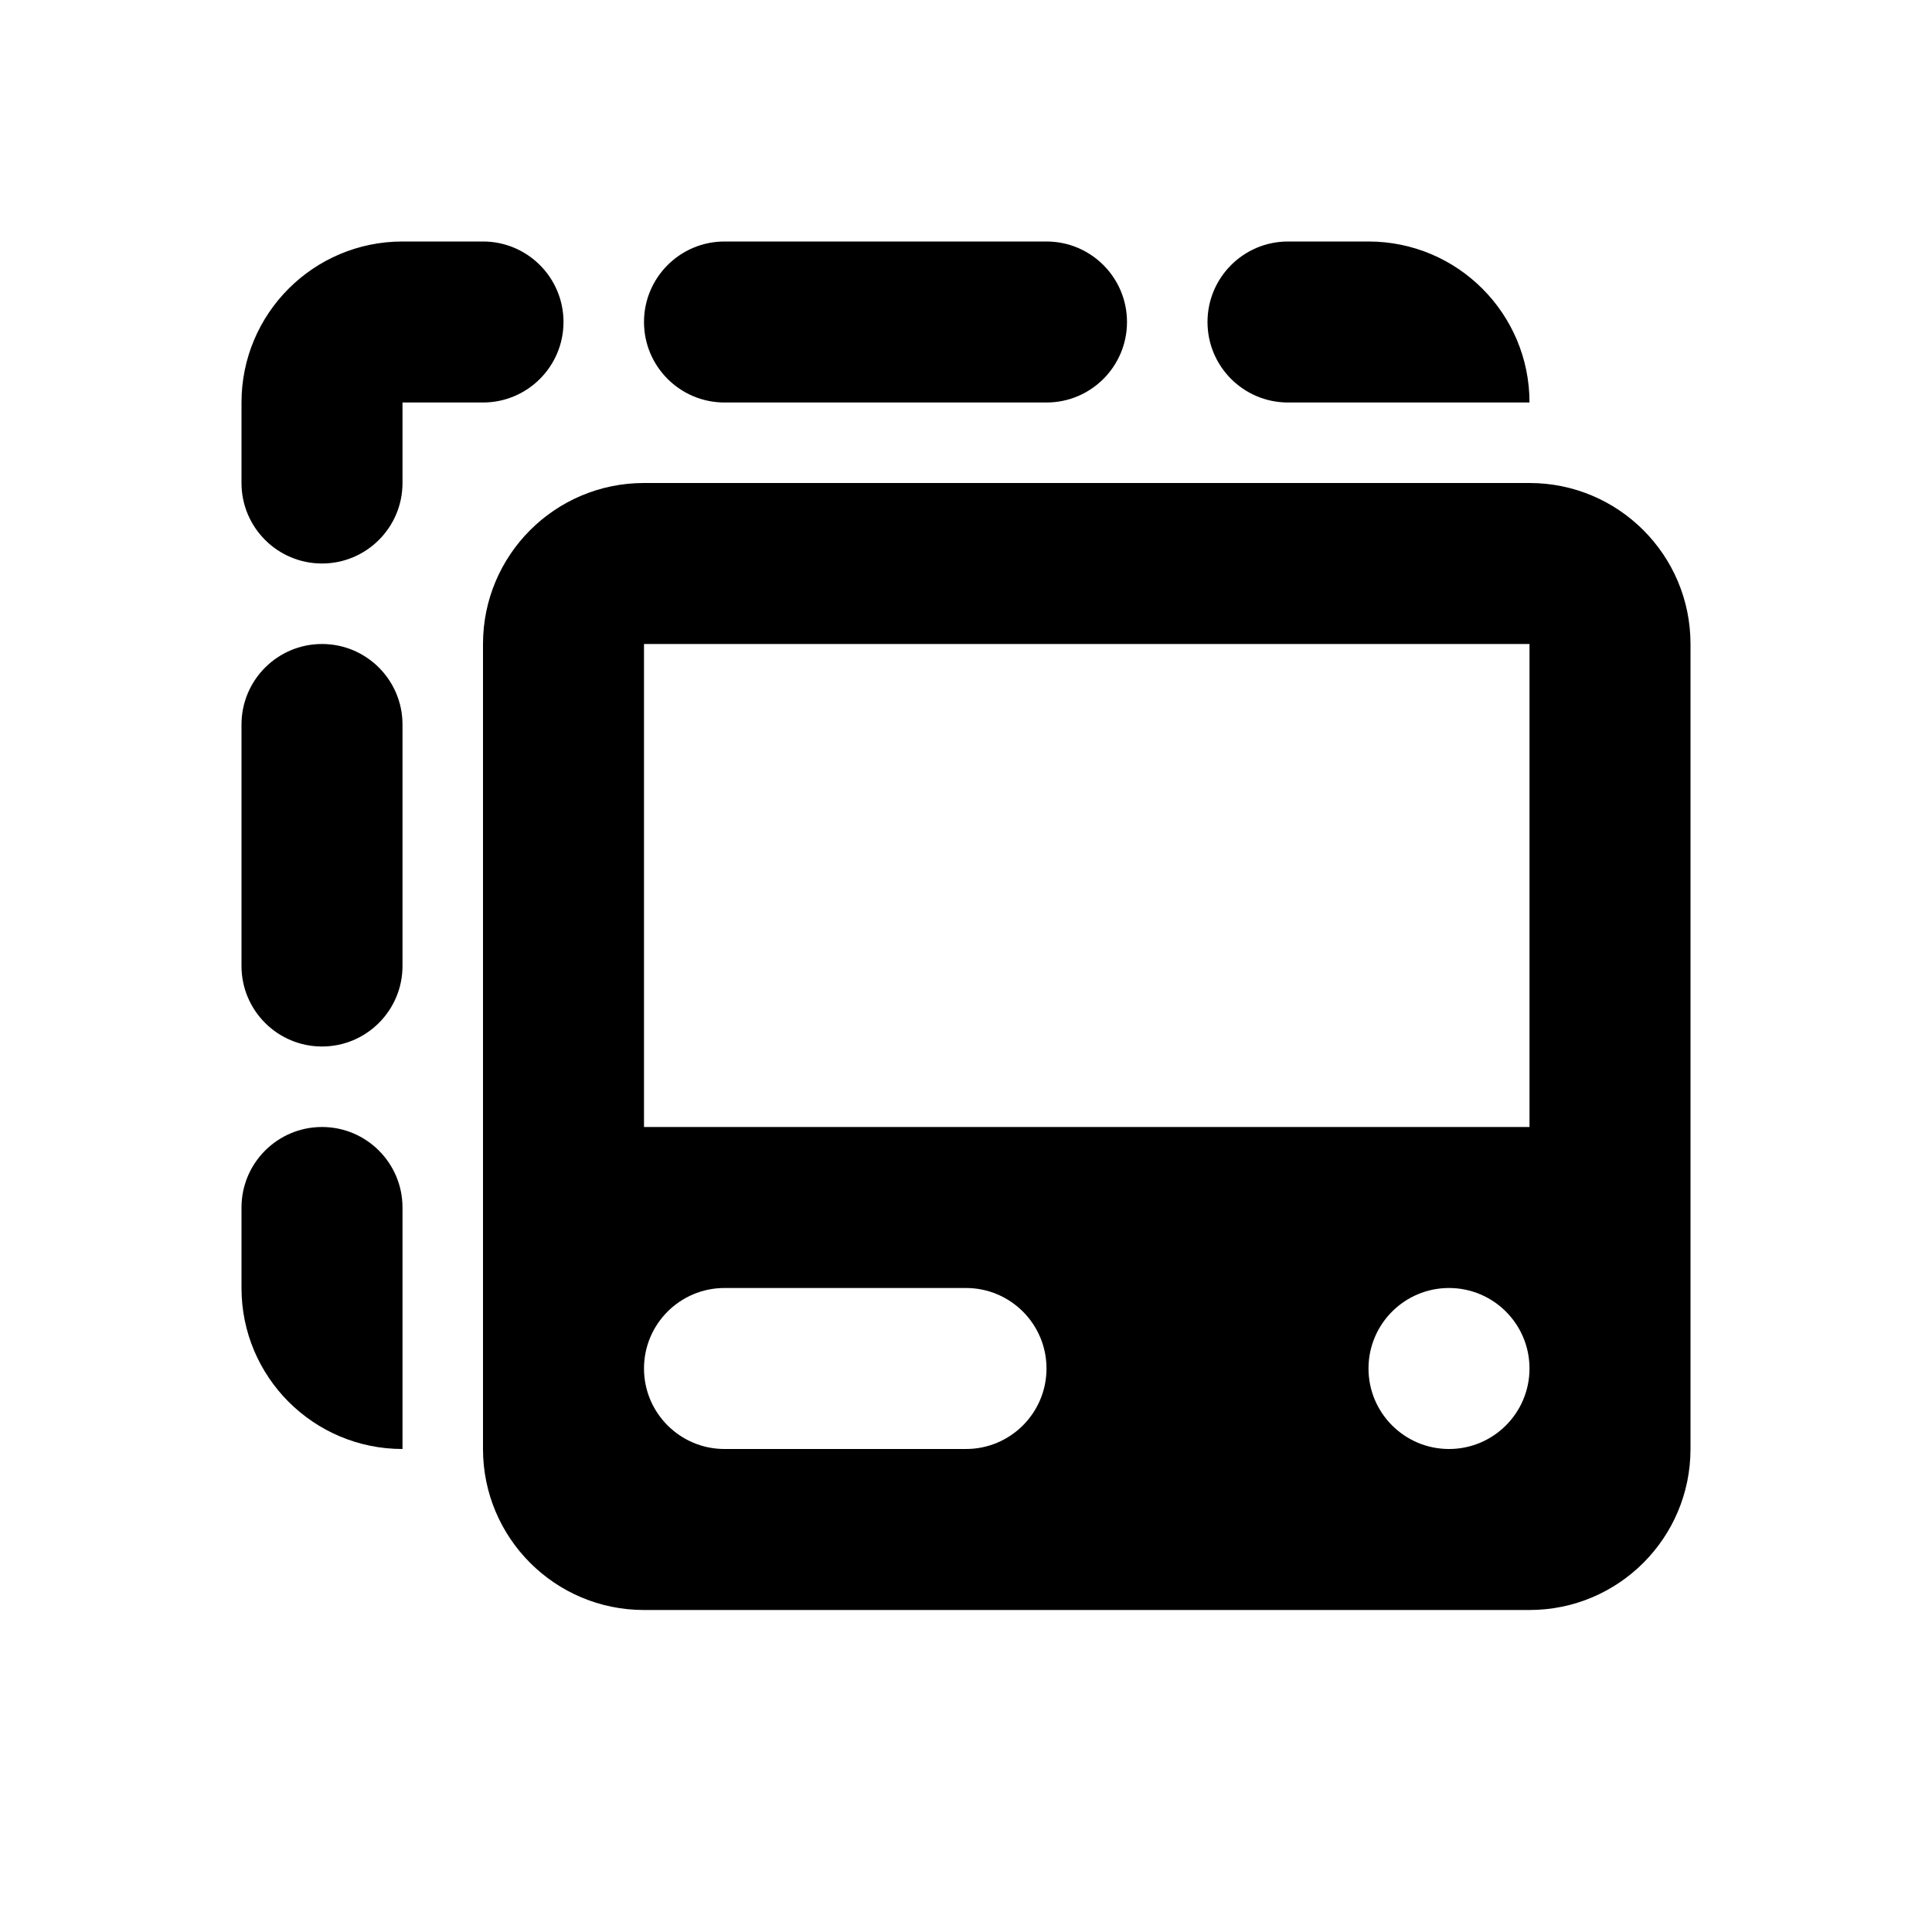
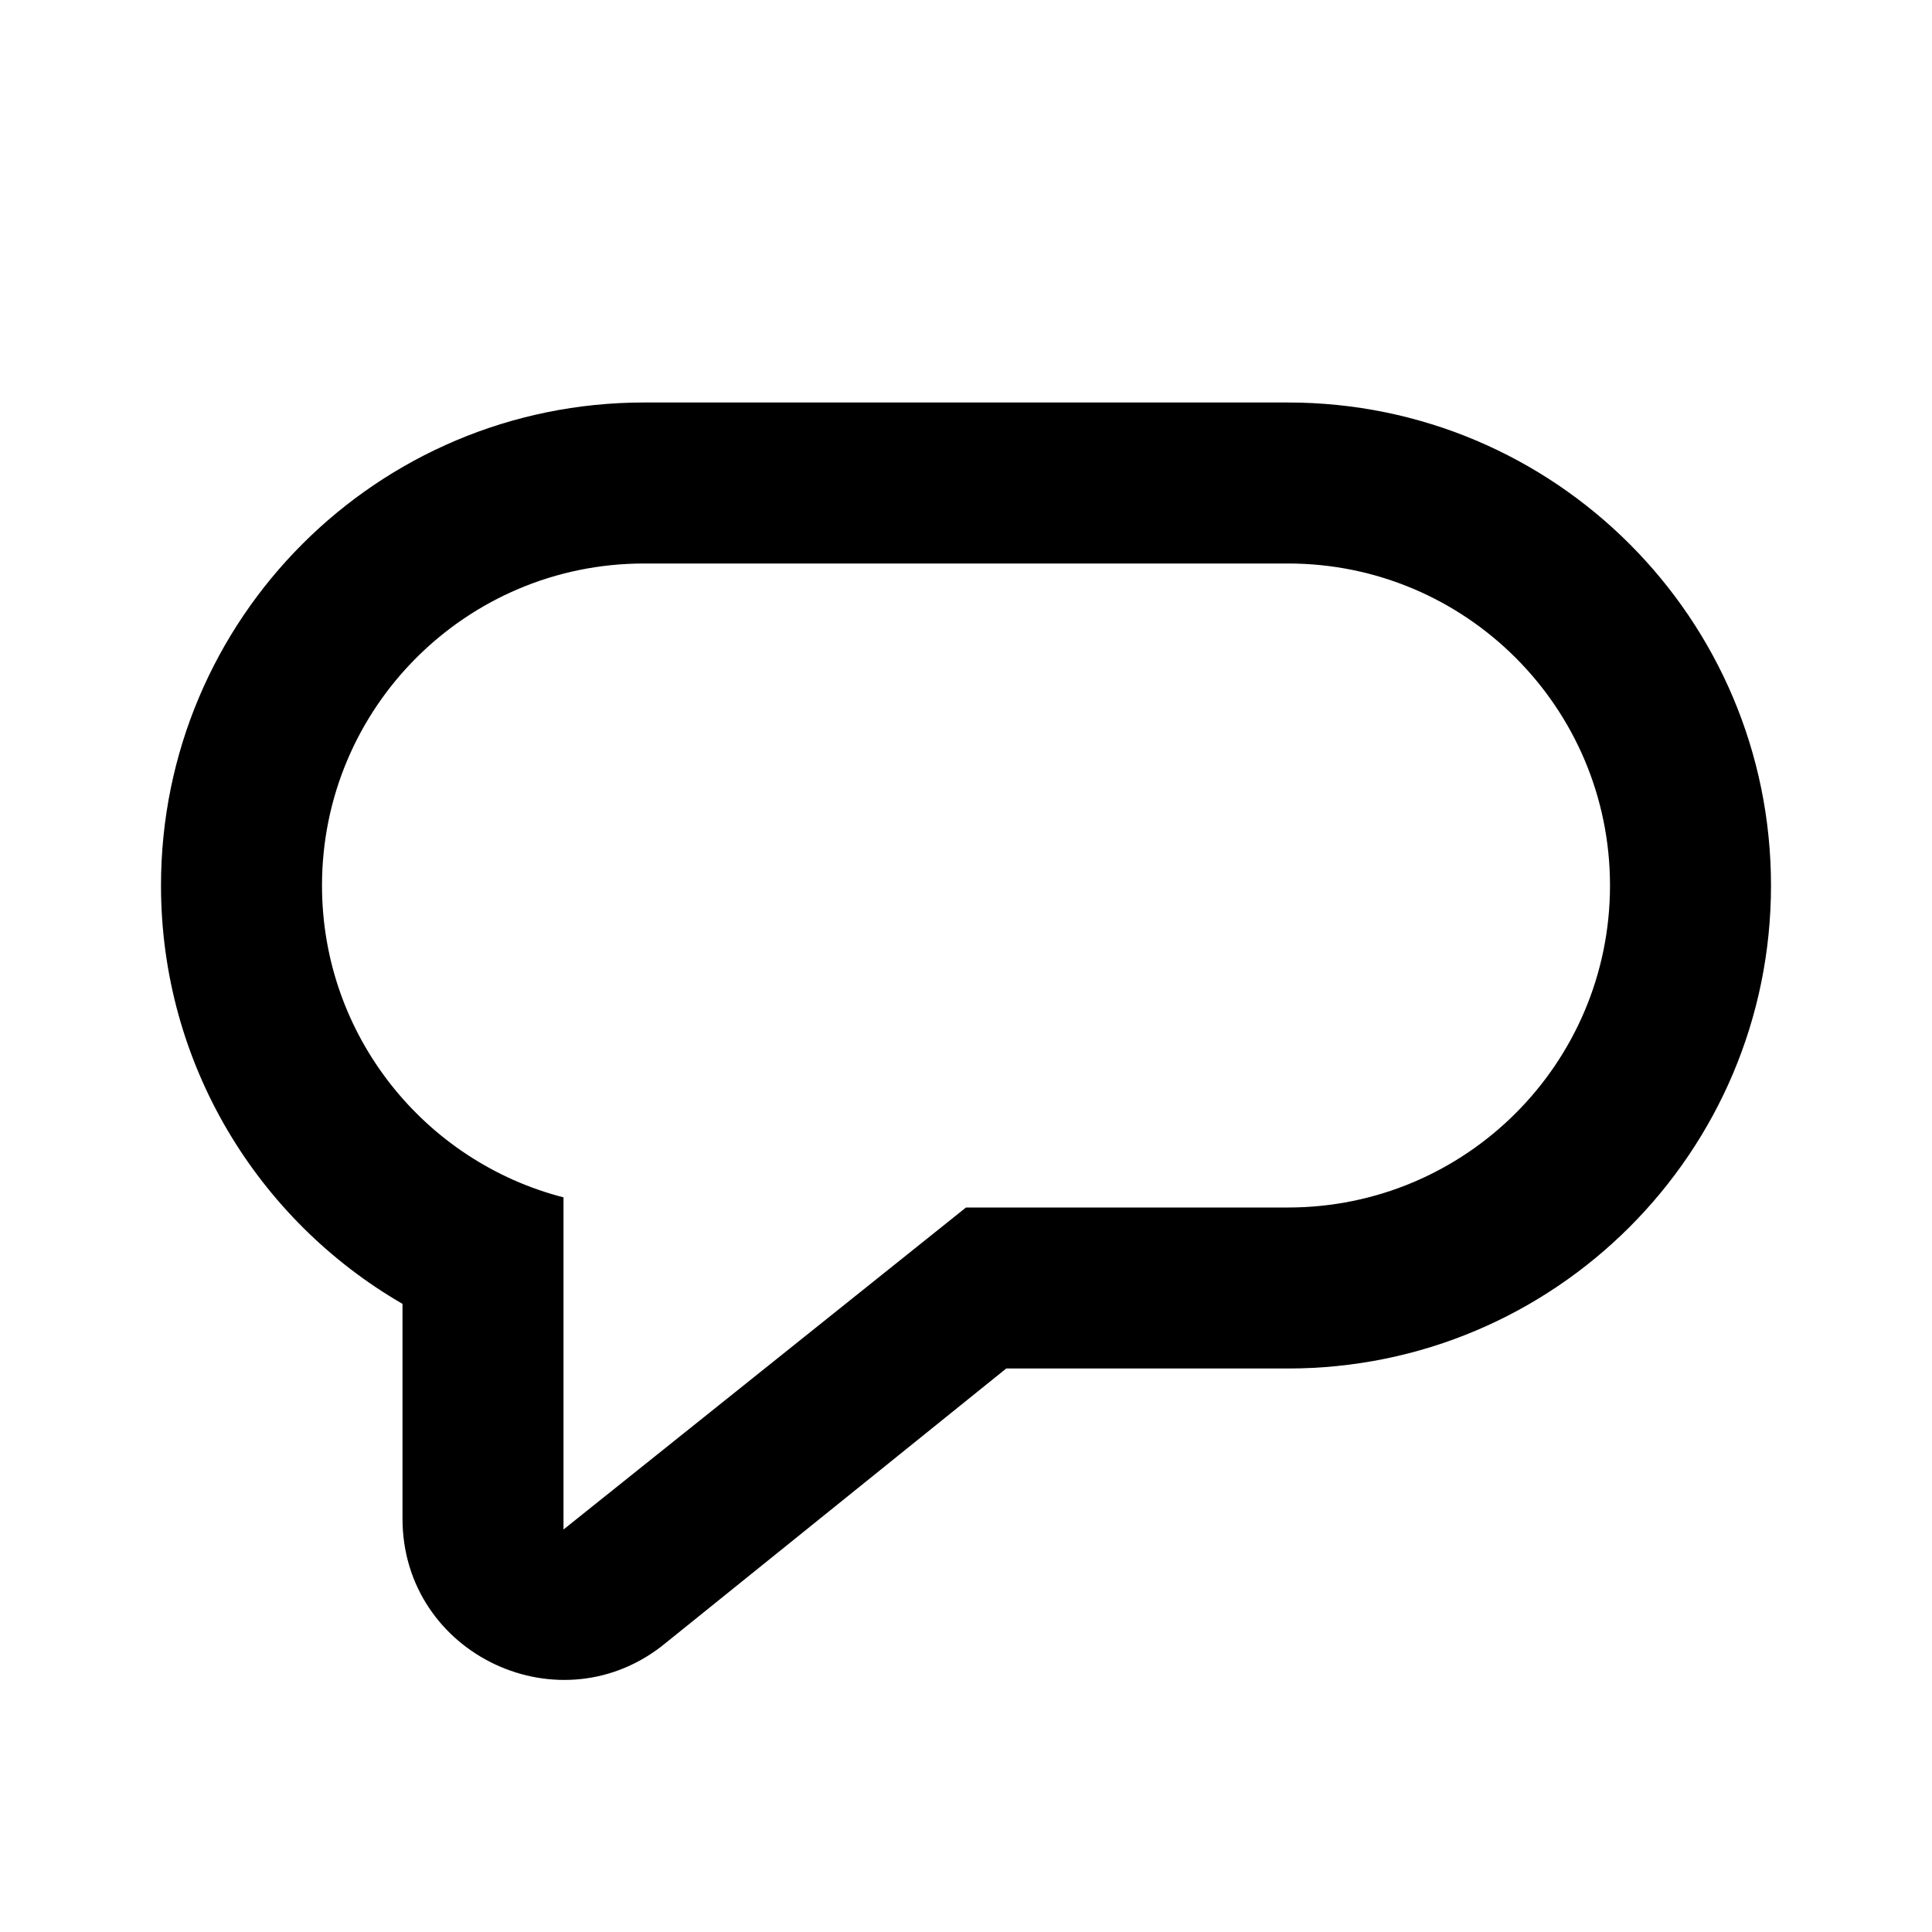
<svg xmlns="http://www.w3.org/2000/svg" width="24" height="24" role="presentation" focusable="false" viewBox="0 0 24 24">
-   <path d="M3 6V5C3 3.895 3.895 3 5 3H6C6.552 3 7 3.448 7 4C7 4.552 6.552 5 6 5H5V6C5 6.552 4.552 7 4 7C3.448 7 3 6.552 3 6Z" fill="currentColor" />
-   <path fill-rule="evenodd" clip-rule="evenodd" d="M6 8C6 6.895 6.895 6 8 6H19C20.105 6 21 6.895 21 8V18C21 19.105 20.105 20 19 20H8C6.895 20 6 19.105 6 18V8ZM8 8H19V14H8V8ZM18 18C17.448 18 17 17.552 17 17C17 16.448 17.448 16 18 16C18.552 16 19 16.448 19 17C19 17.552 18.552 18 18 18ZM8 17C8 17.552 8.448 18 9 18H12C12.552 18 13 17.552 13 17C13 16.448 12.552 16 12 16H9C8.448 16 8 16.448 8 17Z" fill="currentColor" />
-   <path d="M4 14C3.448 14 3 14.448 3 15V16C3 17.105 3.895 18 5 18V15C5 14.448 4.552 14 4 14Z" fill="currentColor" />
-   <path d="M3 9C3 8.448 3.448 8 4 8C4.552 8 5 8.448 5 9V12C5 12.552 4.552 13 4 13C3.448 13 3 12.552 3 12V9Z" fill="currentColor" />
-   <path d="M8 4C8 3.448 8.448 3 9 3H13C13.552 3 14 3.448 14 4C14 4.552 13.552 5 13 5H9C8.448 5 8 4.552 8 4Z" fill="currentColor" />
-   <path d="M16 3C15.448 3 15 3.448 15 4C15 4.552 15.448 5 16 5H19C19 3.895 18.105 3 17 3H16Z" fill="currentColor" />
+   <path fill-rule="evenodd" clip-rule="evenodd" d="M16 17H12.5L8.28 20.401C6.978 21.487 5 20.561 5 18.865V16.197C3.207 15.16 2 13.221 2 11C2 7.686 4.686 5 8 5H16C19.314 5 22 7.686 22 11C22 14.314 19.314 17 16 17ZM16 7H8C5.791 7 4 8.791 4 11C4 12.864 5.275 14.43 7 14.874V19L12 15H16C18.209 15 20 13.209 20 11C20 8.791 18.209 7 16 7Z" fill="currentColor" />
</svg>
